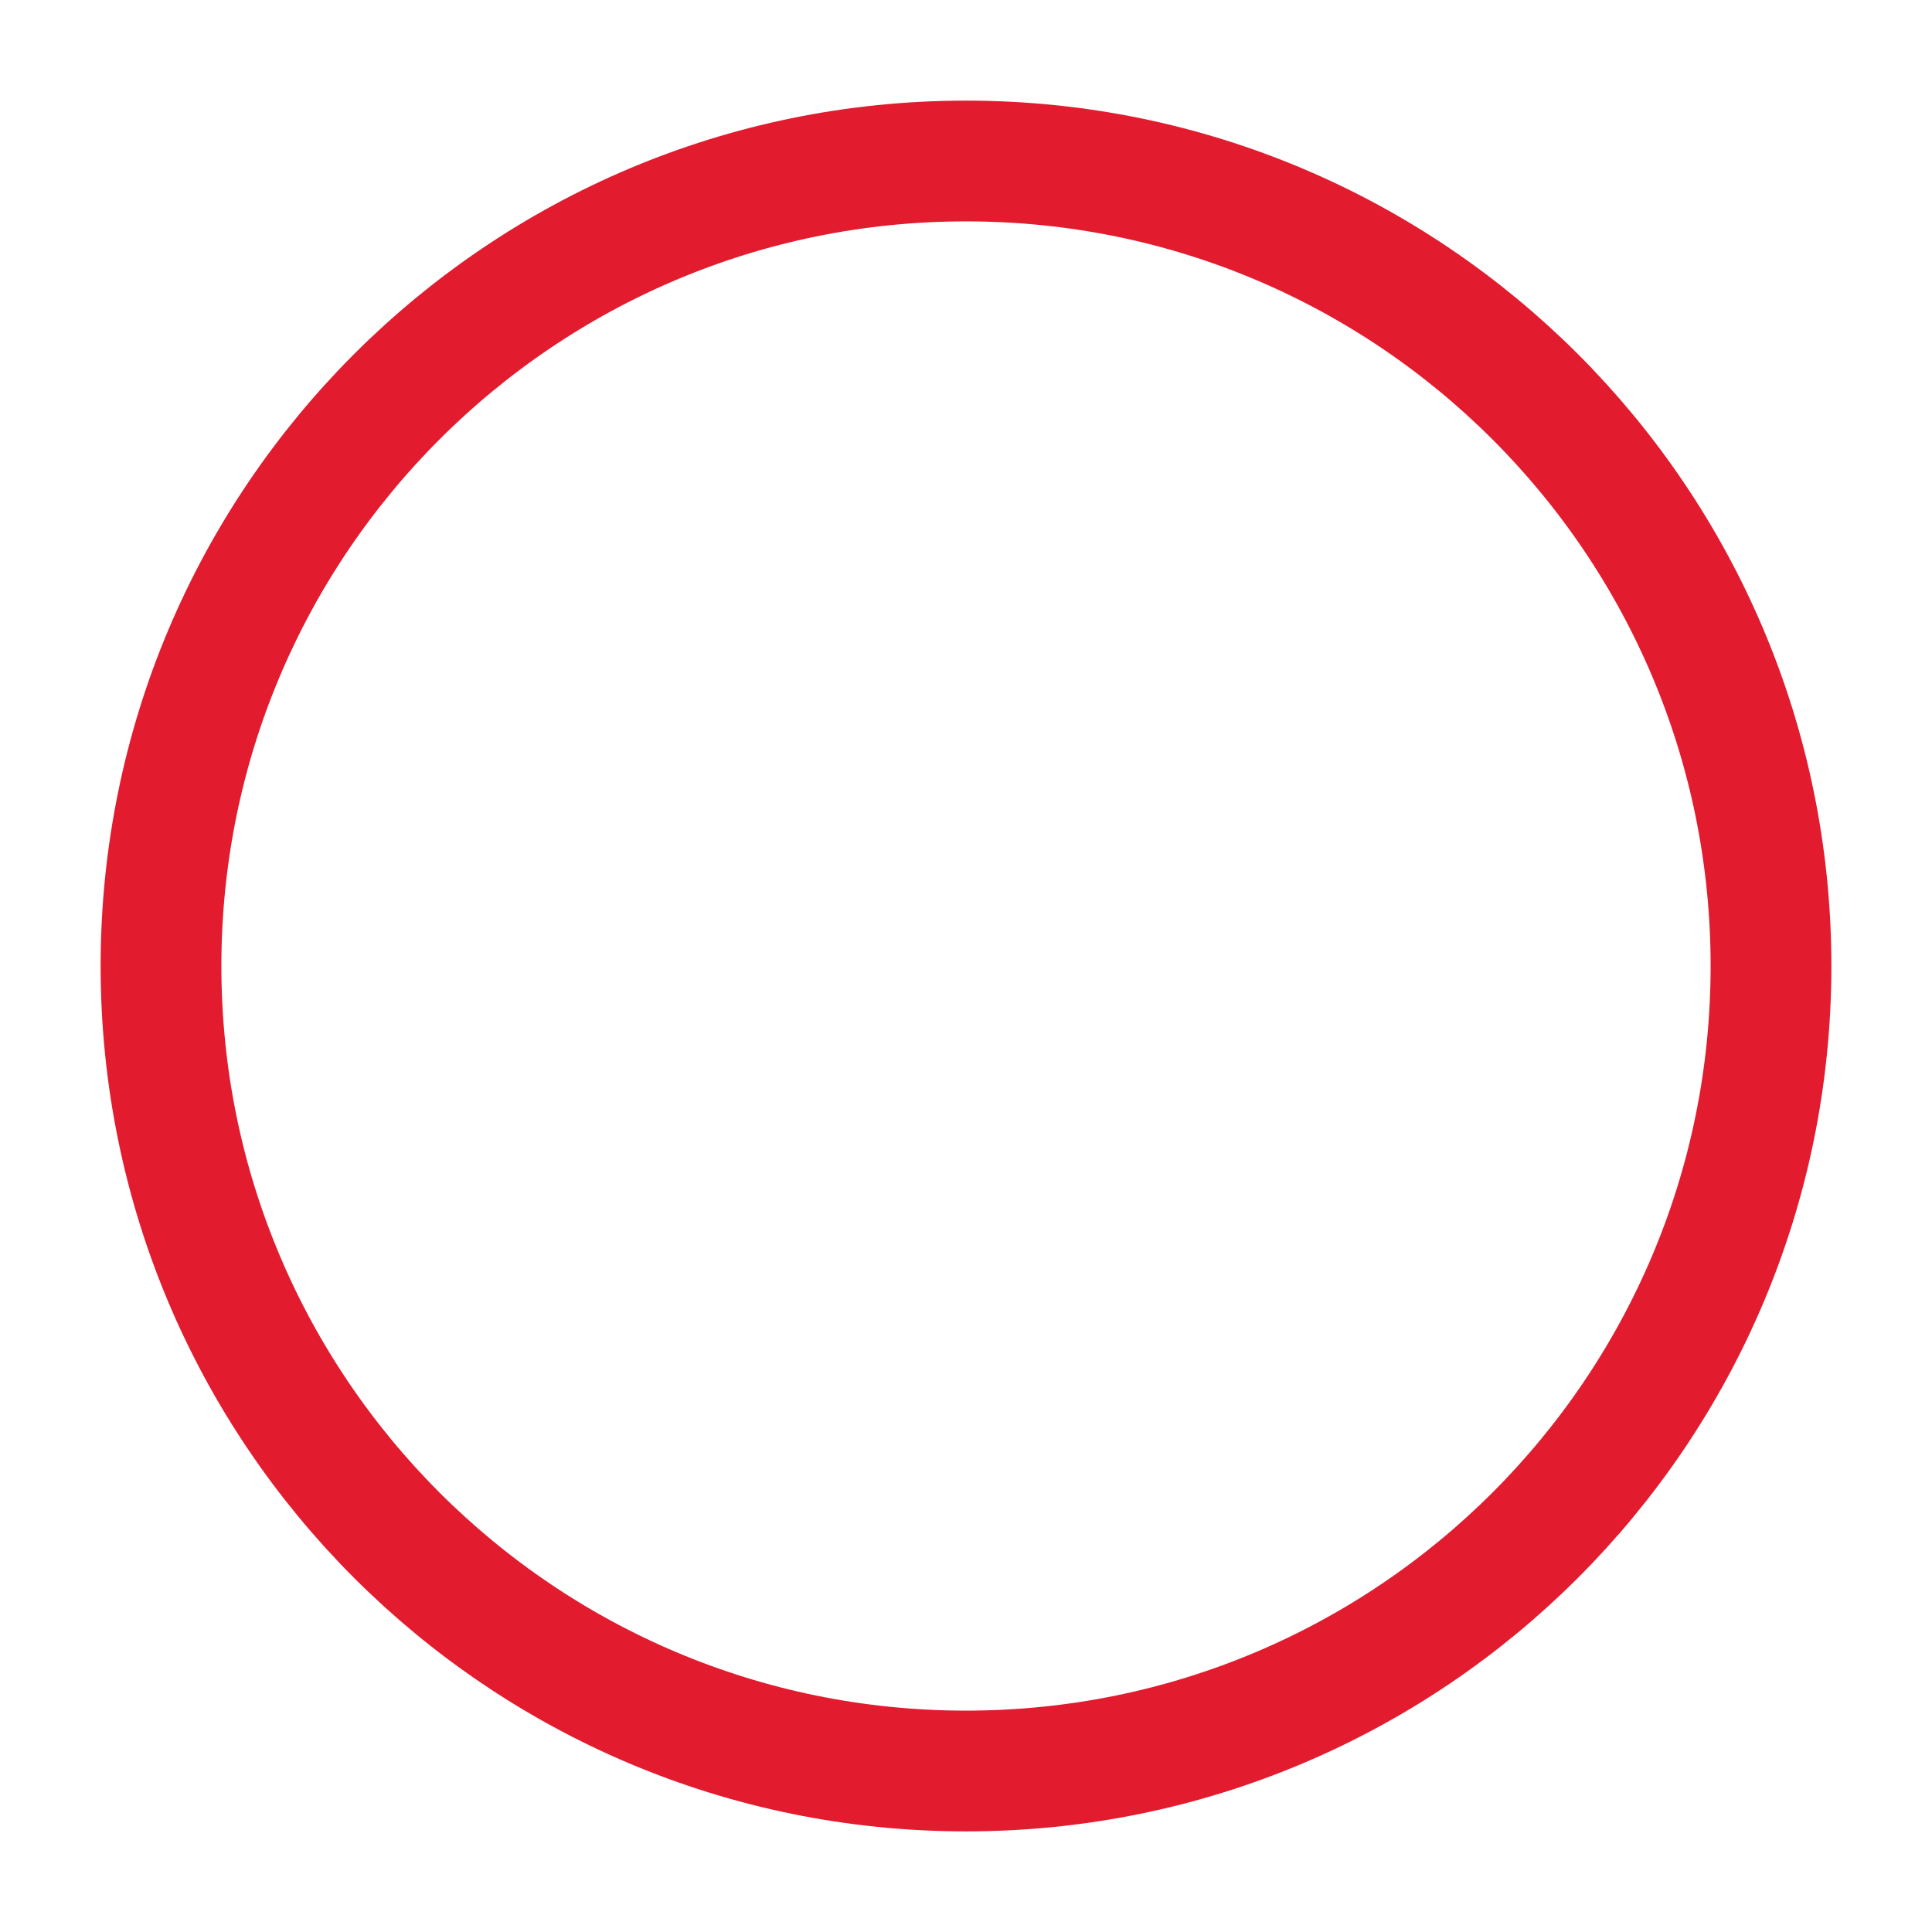
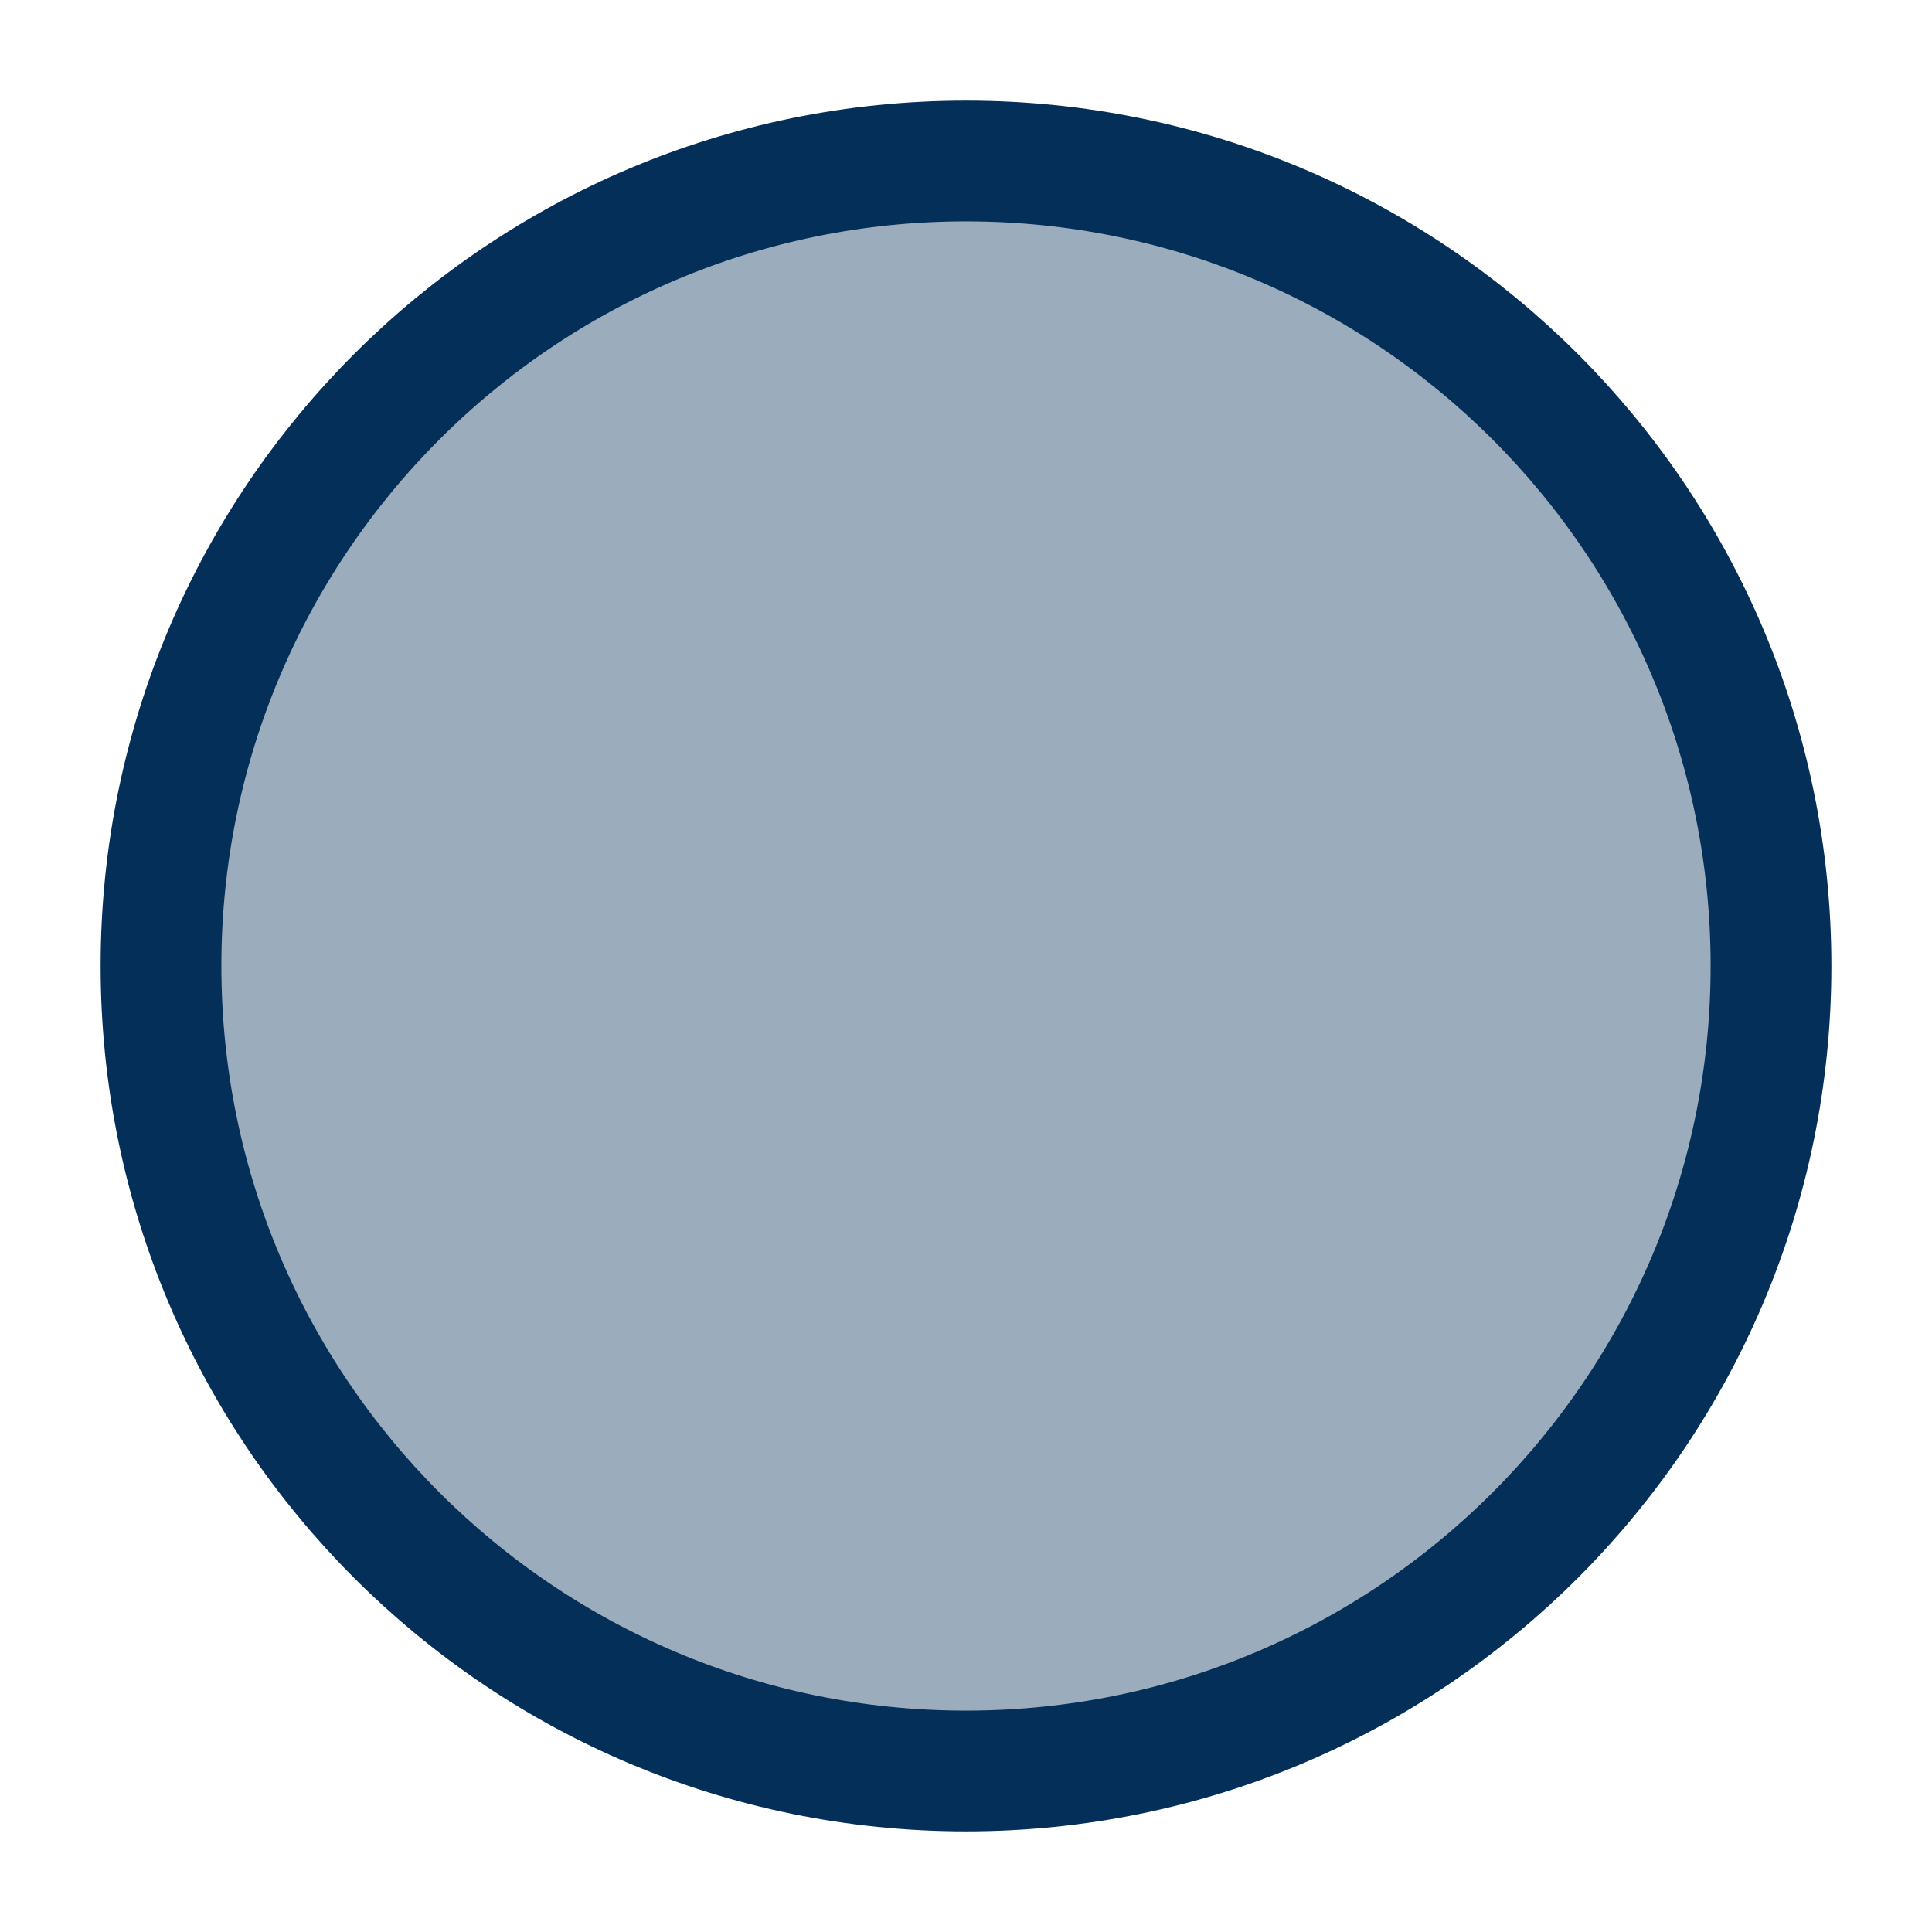
<svg xmlns="http://www.w3.org/2000/svg" width="24" height="24" viewBox="0 0 24 24" fill="none">
  <g id="circle">
-     <circle id="Icon" cx="12" cy="12" r="10" stroke="#E21B2E" stroke-width="1.5" stroke-linejoin="round" />
+     <circle id="Accent" opacity="0.4" cx="12" cy="12" r="10" fill="#042F59" />
+     <circle id="Icon" cx="12" cy="12" r="10" stroke="#042F59" stroke-width="1.5" stroke-linejoin="round" />
  </g>
</svg>
